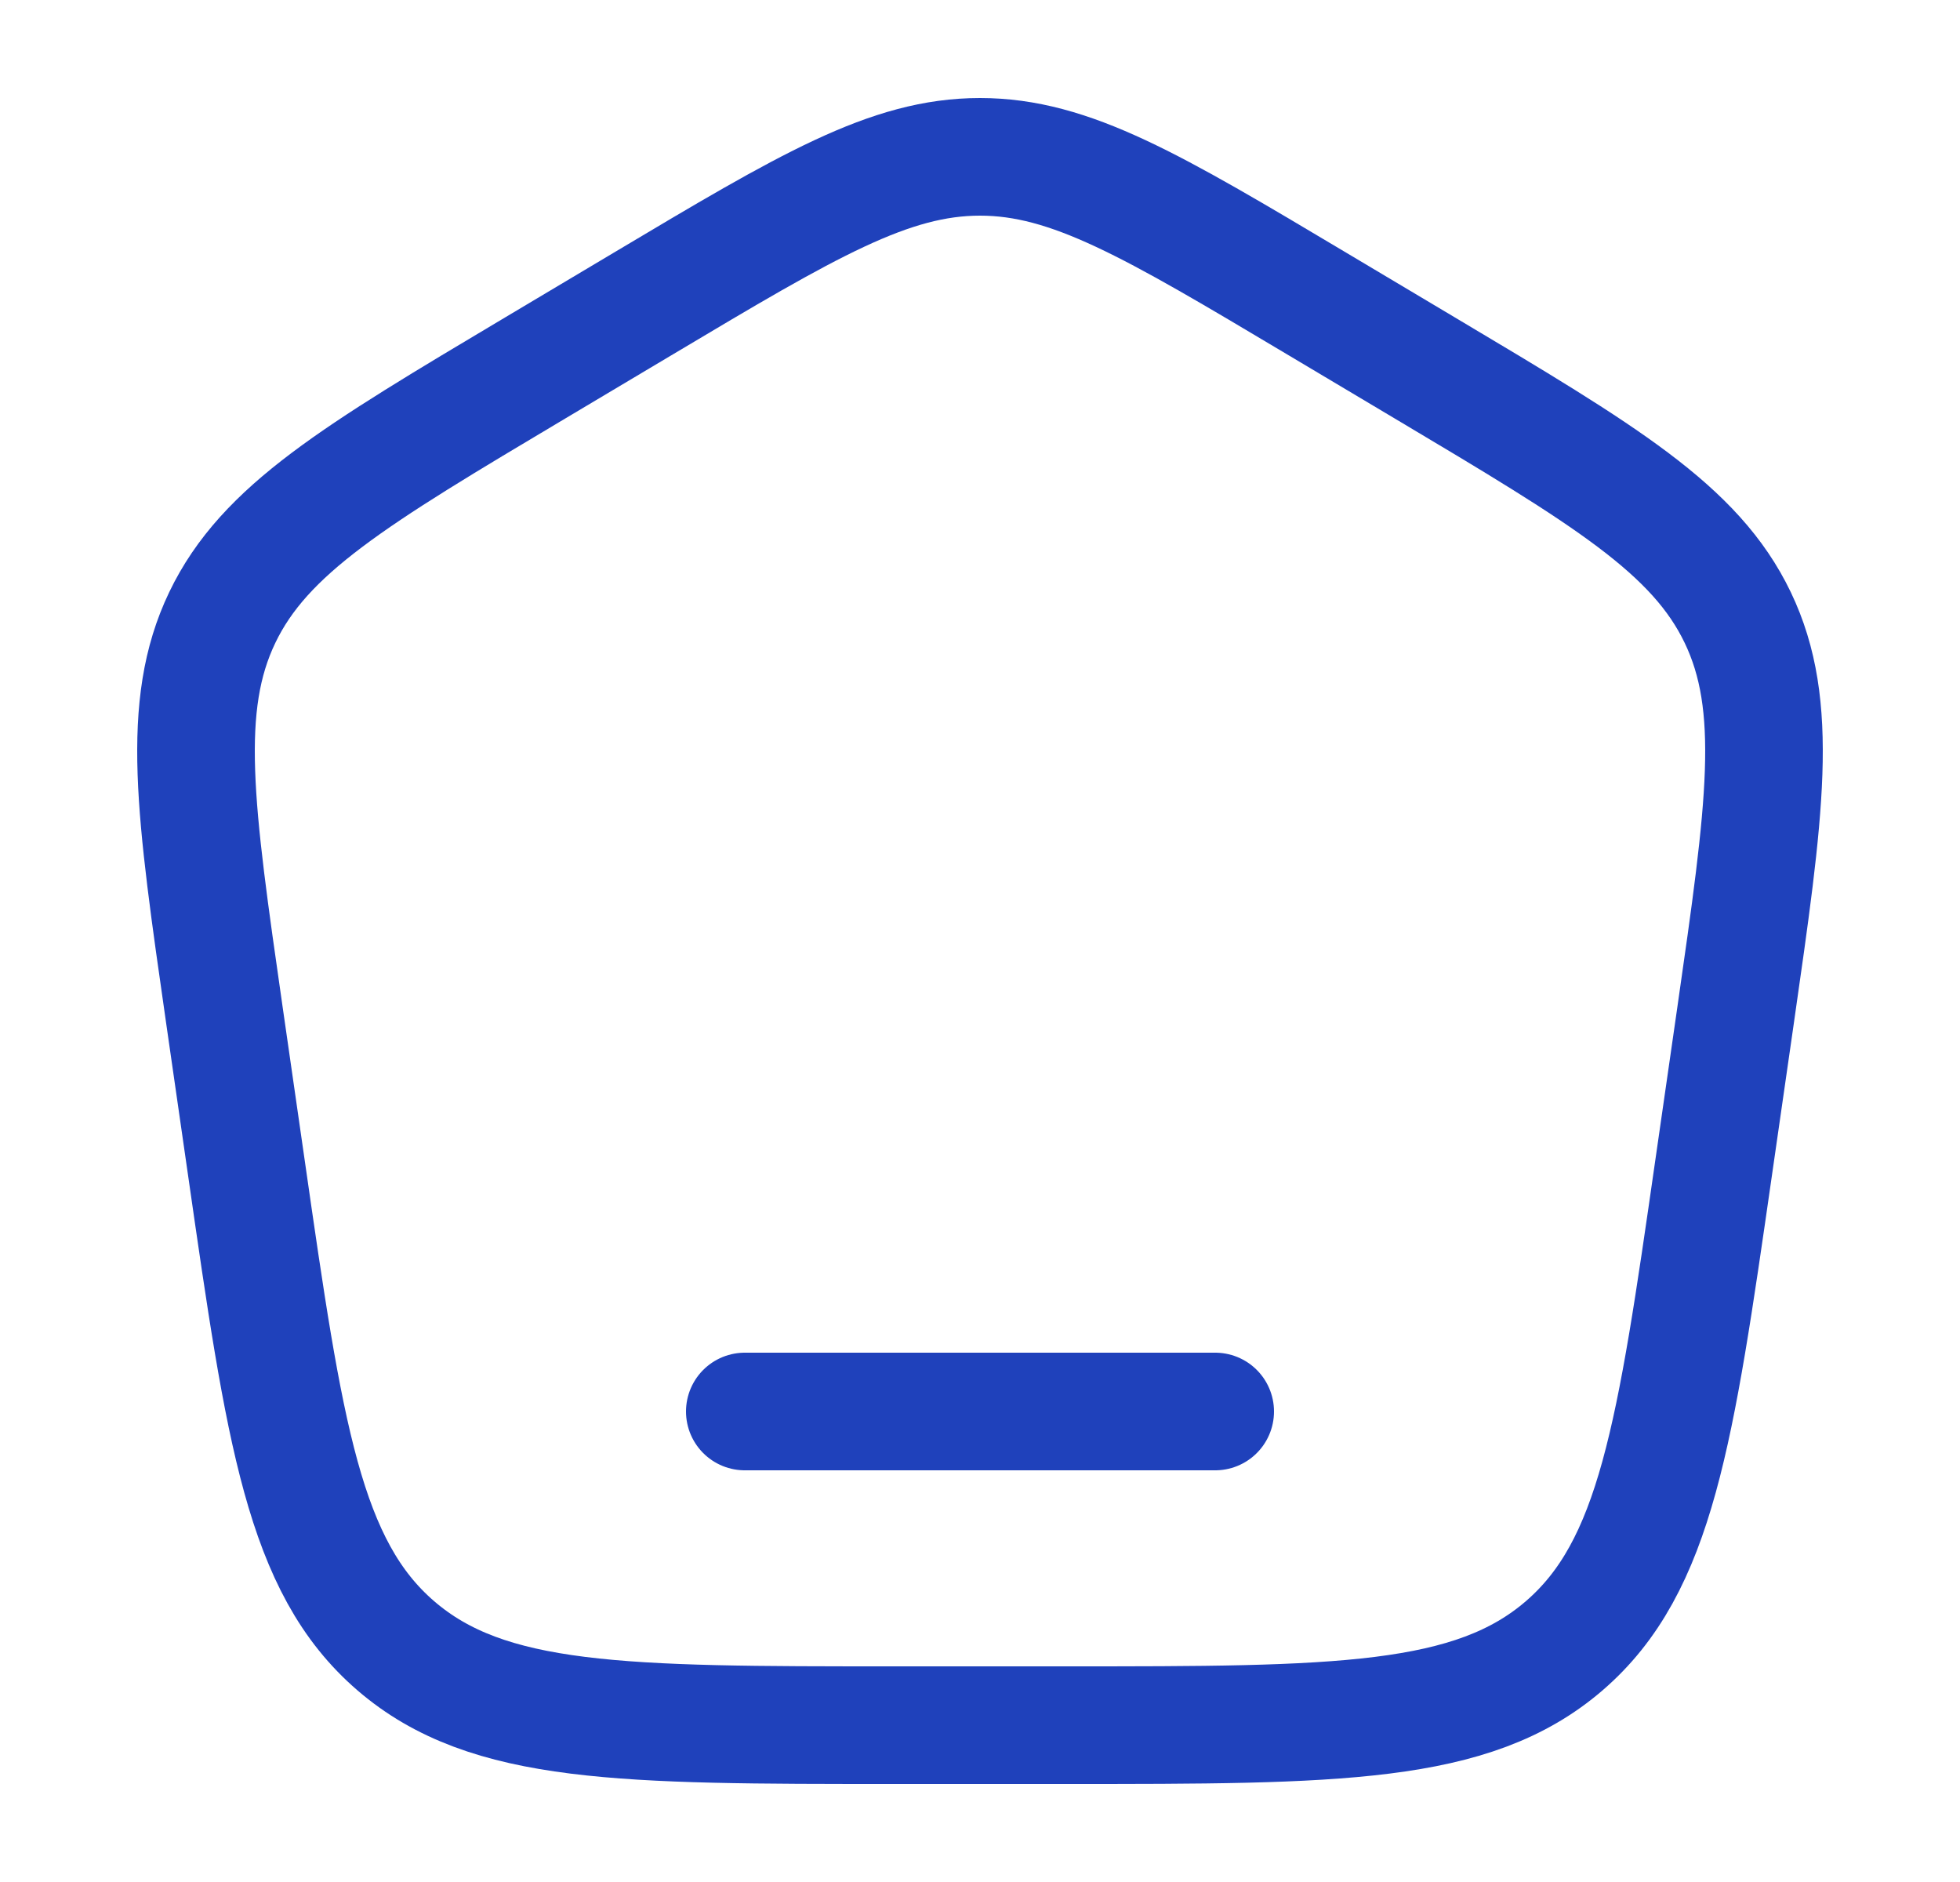
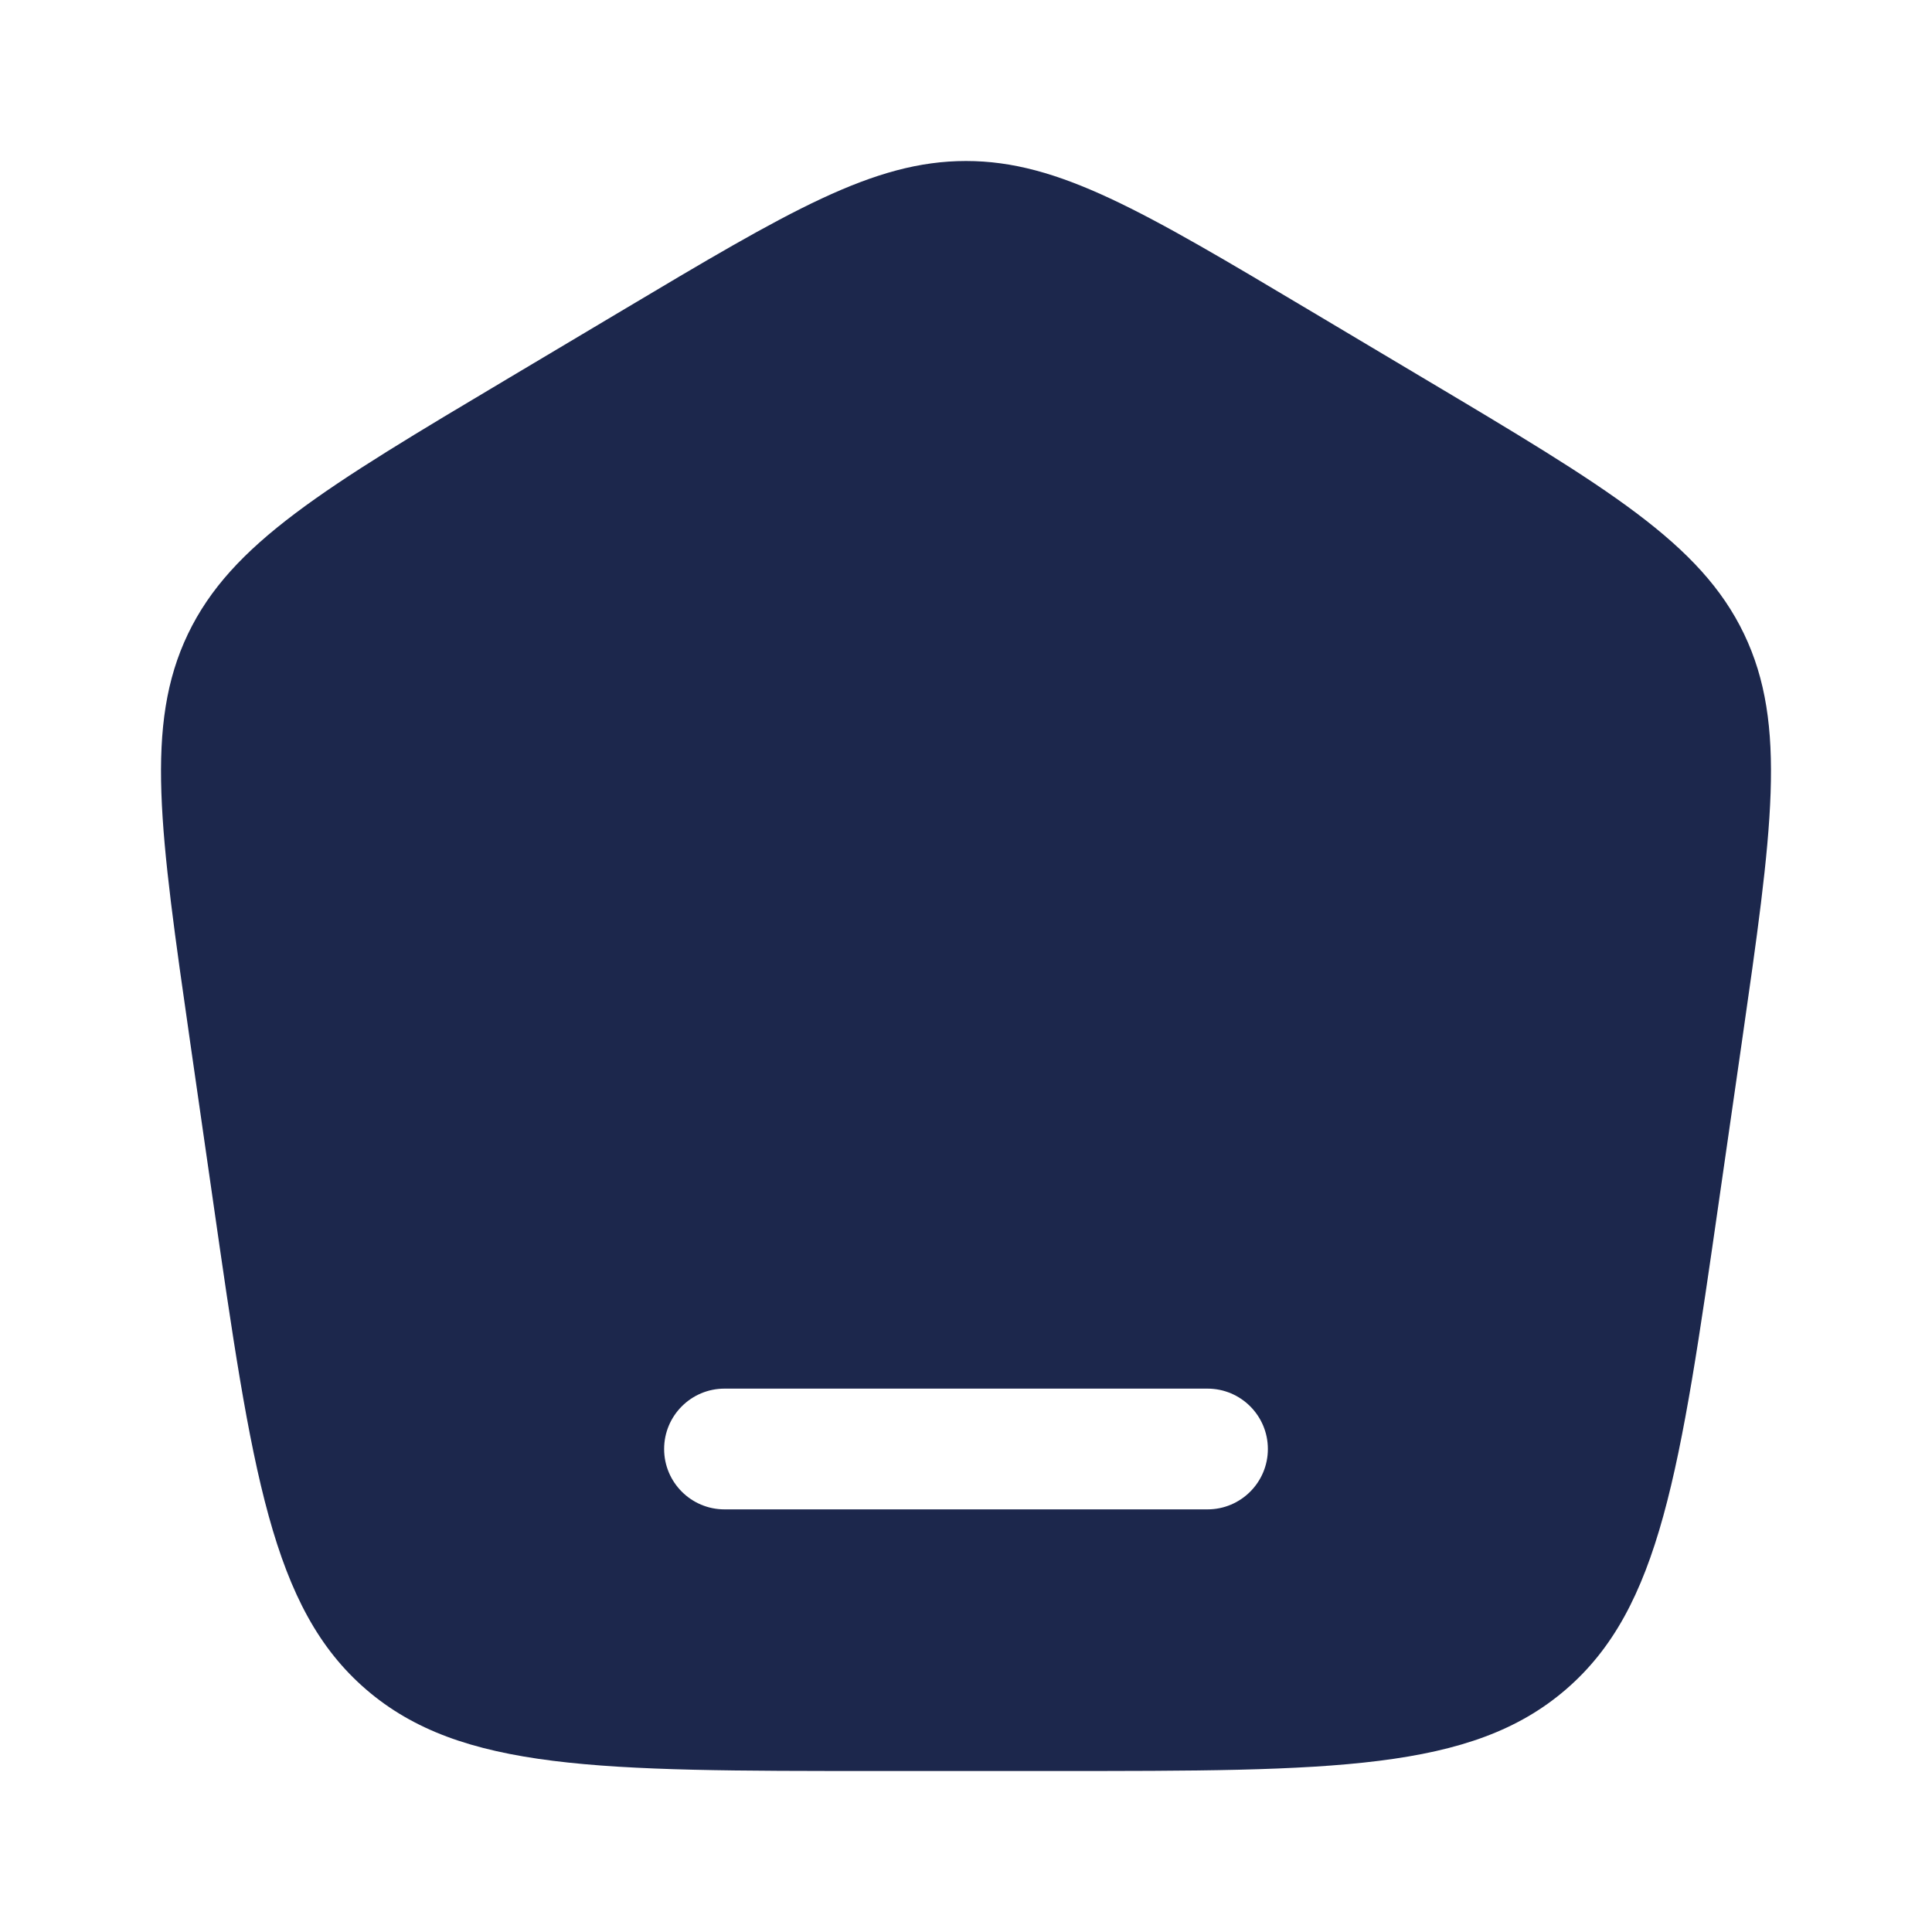
- <svg xmlns="http://www.w3.org/2000/svg" width="25" height="24" viewBox="0 0 25 24" fill="none">
-   <path d="M2.864 12.958C2.485 10.321 2.295 9.002 2.835 7.875C3.376 6.748 4.526 6.062 6.827 4.692L8.212 3.867C10.301 2.622 11.346 2 12.5 2C13.654 2 14.699 2.622 16.788 3.867L18.173 4.692C20.474 6.062 21.624 6.748 22.165 7.875C22.705 9.002 22.515 10.321 22.136 12.958L21.857 14.895C21.37 18.283 21.126 19.976 19.951 20.988C18.776 22 17.053 22 13.606 22H11.394C7.947 22 6.224 22 5.049 20.988C3.874 19.976 3.63 18.283 3.143 14.895L2.864 12.958Z" stroke="#1F41BB" stroke-width="1.5" />
-   <path d="M15.5 18H9.5" stroke="#1F41BB" stroke-width="1.5" stroke-linecap="round" />
+ <svg xmlns="http://www.w3.org/2000/svg" width="800px" height="800px" viewBox="0 0 24 24" fill="none">
+   <path fill-rule="evenodd" clip-rule="evenodd" d="M2.335 7.875C1.795 9.002 1.985 10.321 2.364 12.958L2.643 14.895C3.13 18.283 3.374 19.976 4.549 20.988C5.724 22 7.447 22 10.894 22H13.106C16.553 22 18.276 22 19.451 20.988C20.626 19.976 20.87 18.283 21.357 14.895L21.636 12.958C22.015 10.321 22.205 9.002 21.665 7.875C21.124 6.748 19.974 6.062 17.673 4.692L16.288 3.867C14.199 2.622 13.154 2 12 2C10.846 2 9.801 2.622 7.712 3.867L6.327 4.692C4.026 6.062 2.876 6.748 2.335 7.875ZM8.25 18C8.25 17.586 8.586 17.25 9 17.25H15C15.414 17.25 15.75 17.586 15.75 18C15.75 18.414 15.414 18.75 15 18.75H9C8.586 18.75 8.25 18.414 8.25 18Z" fill="#1C274C" />
</svg>
